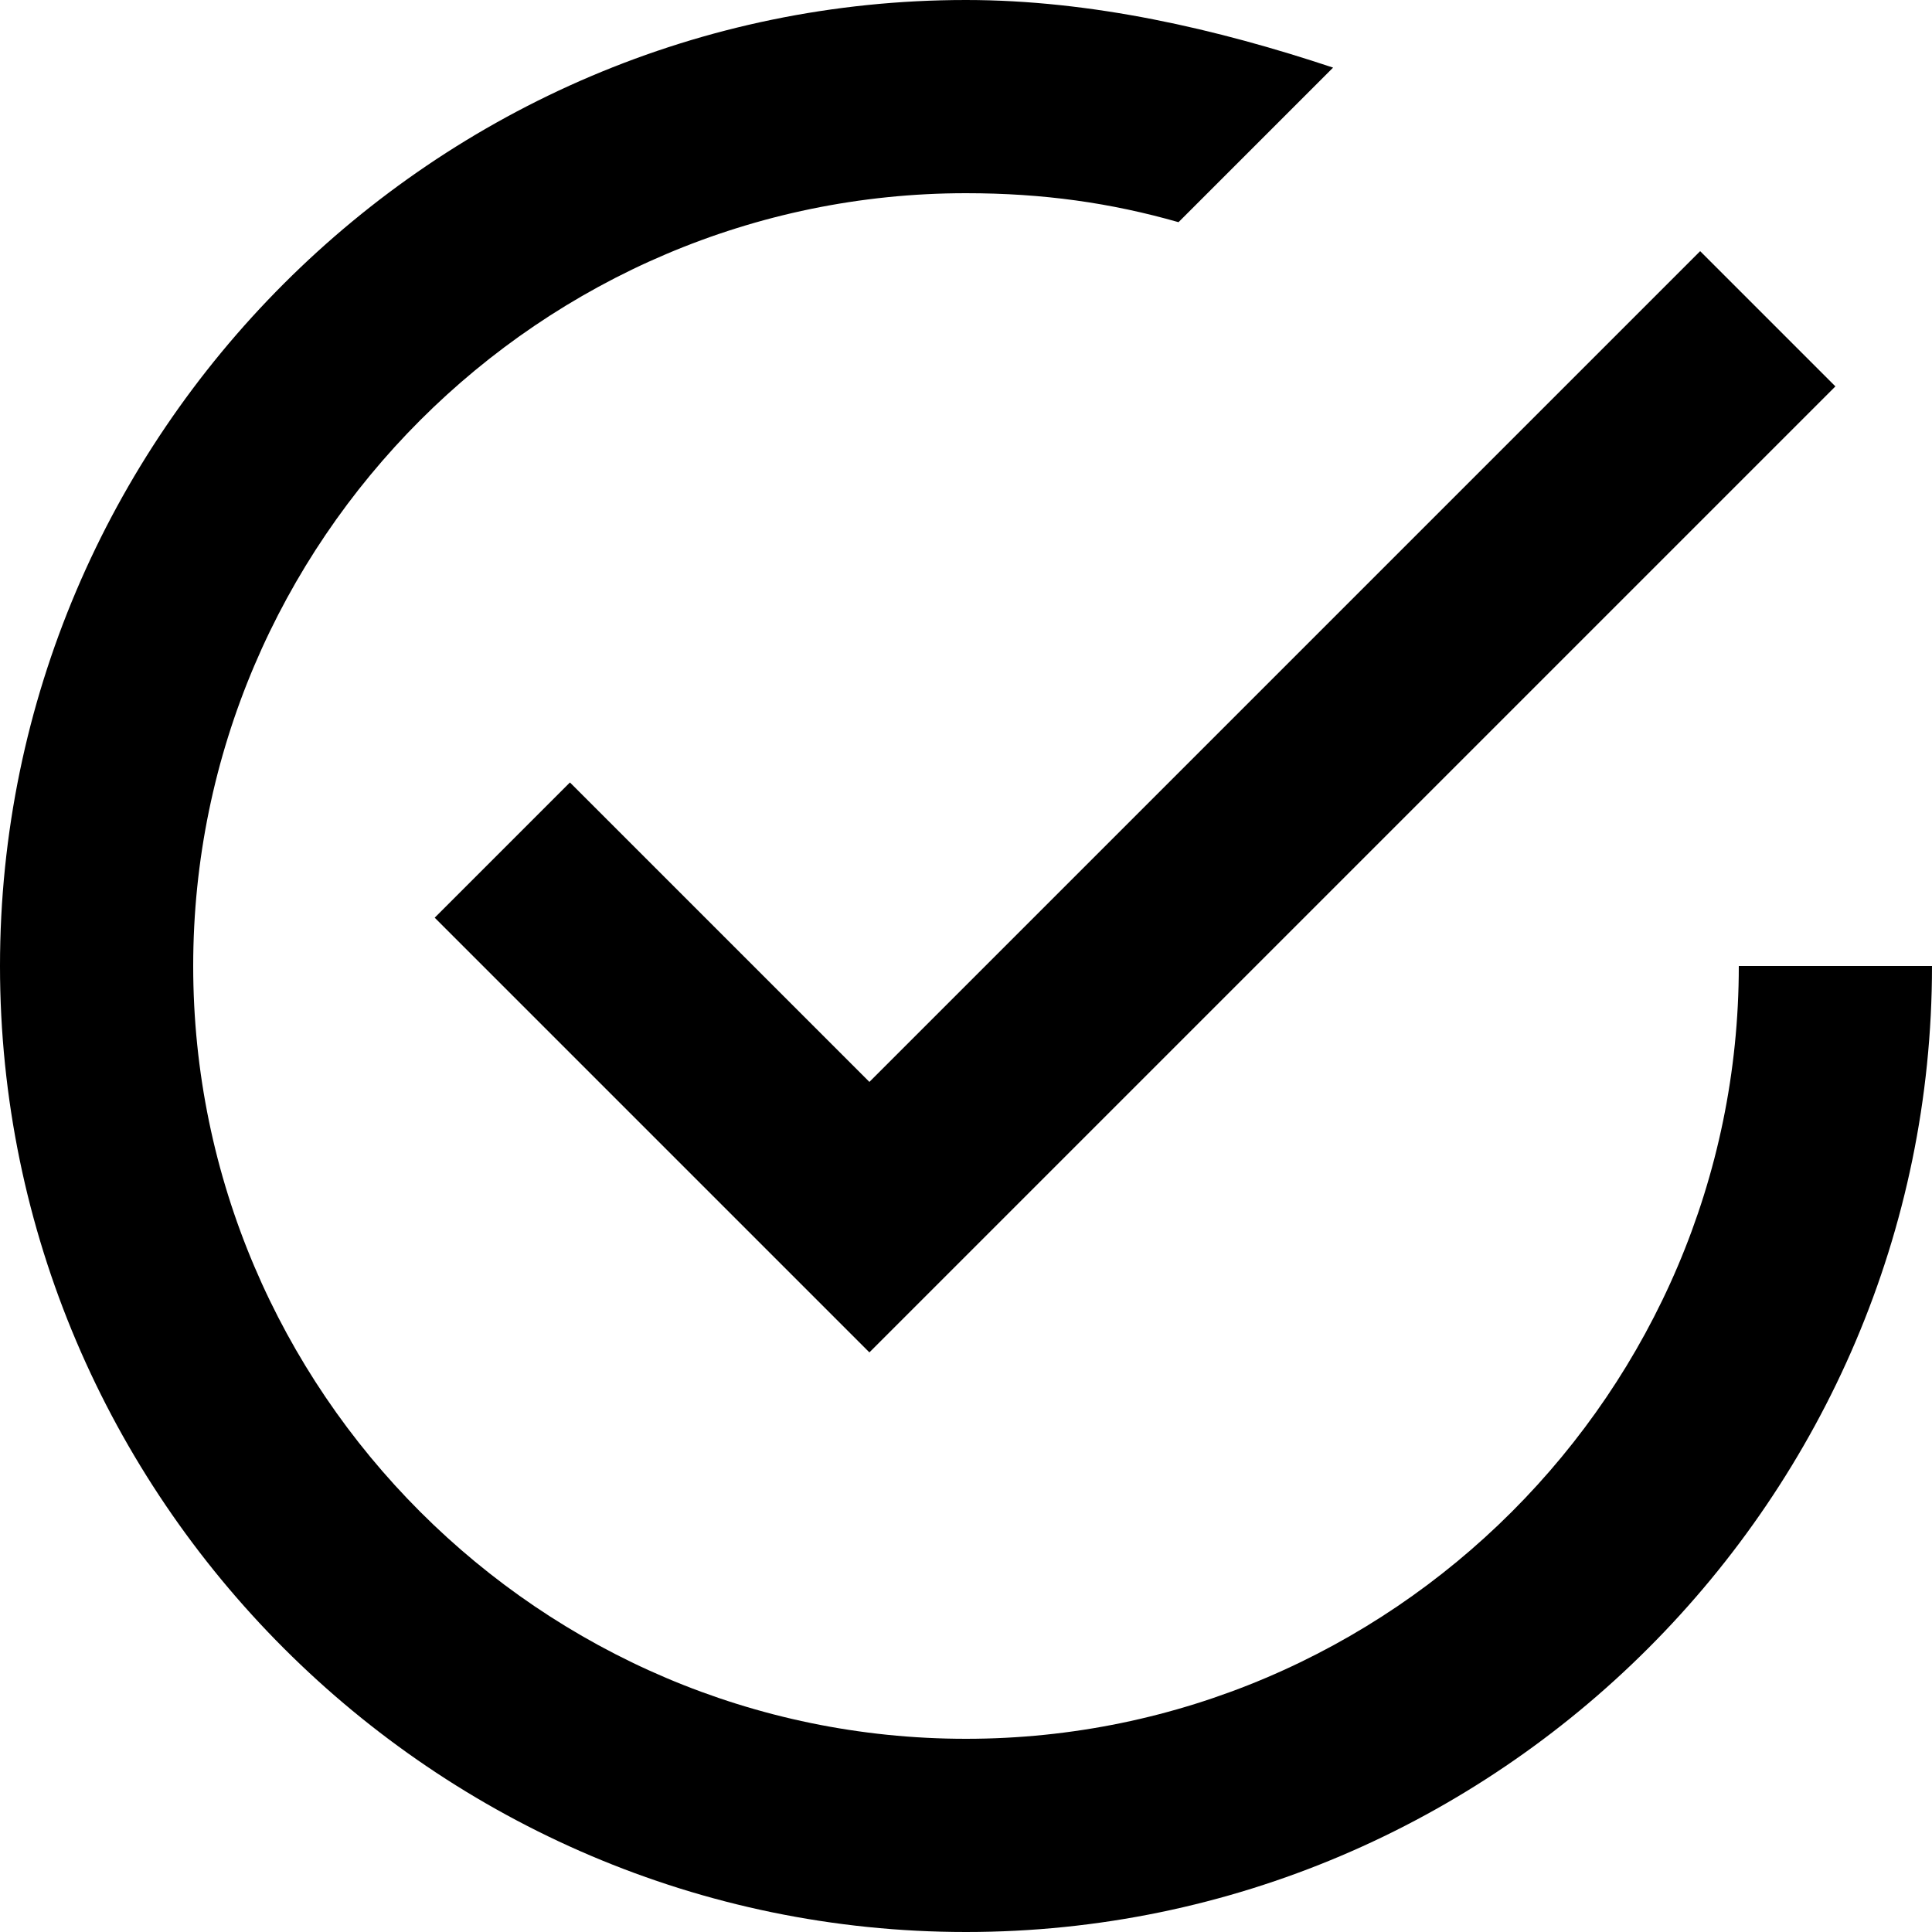
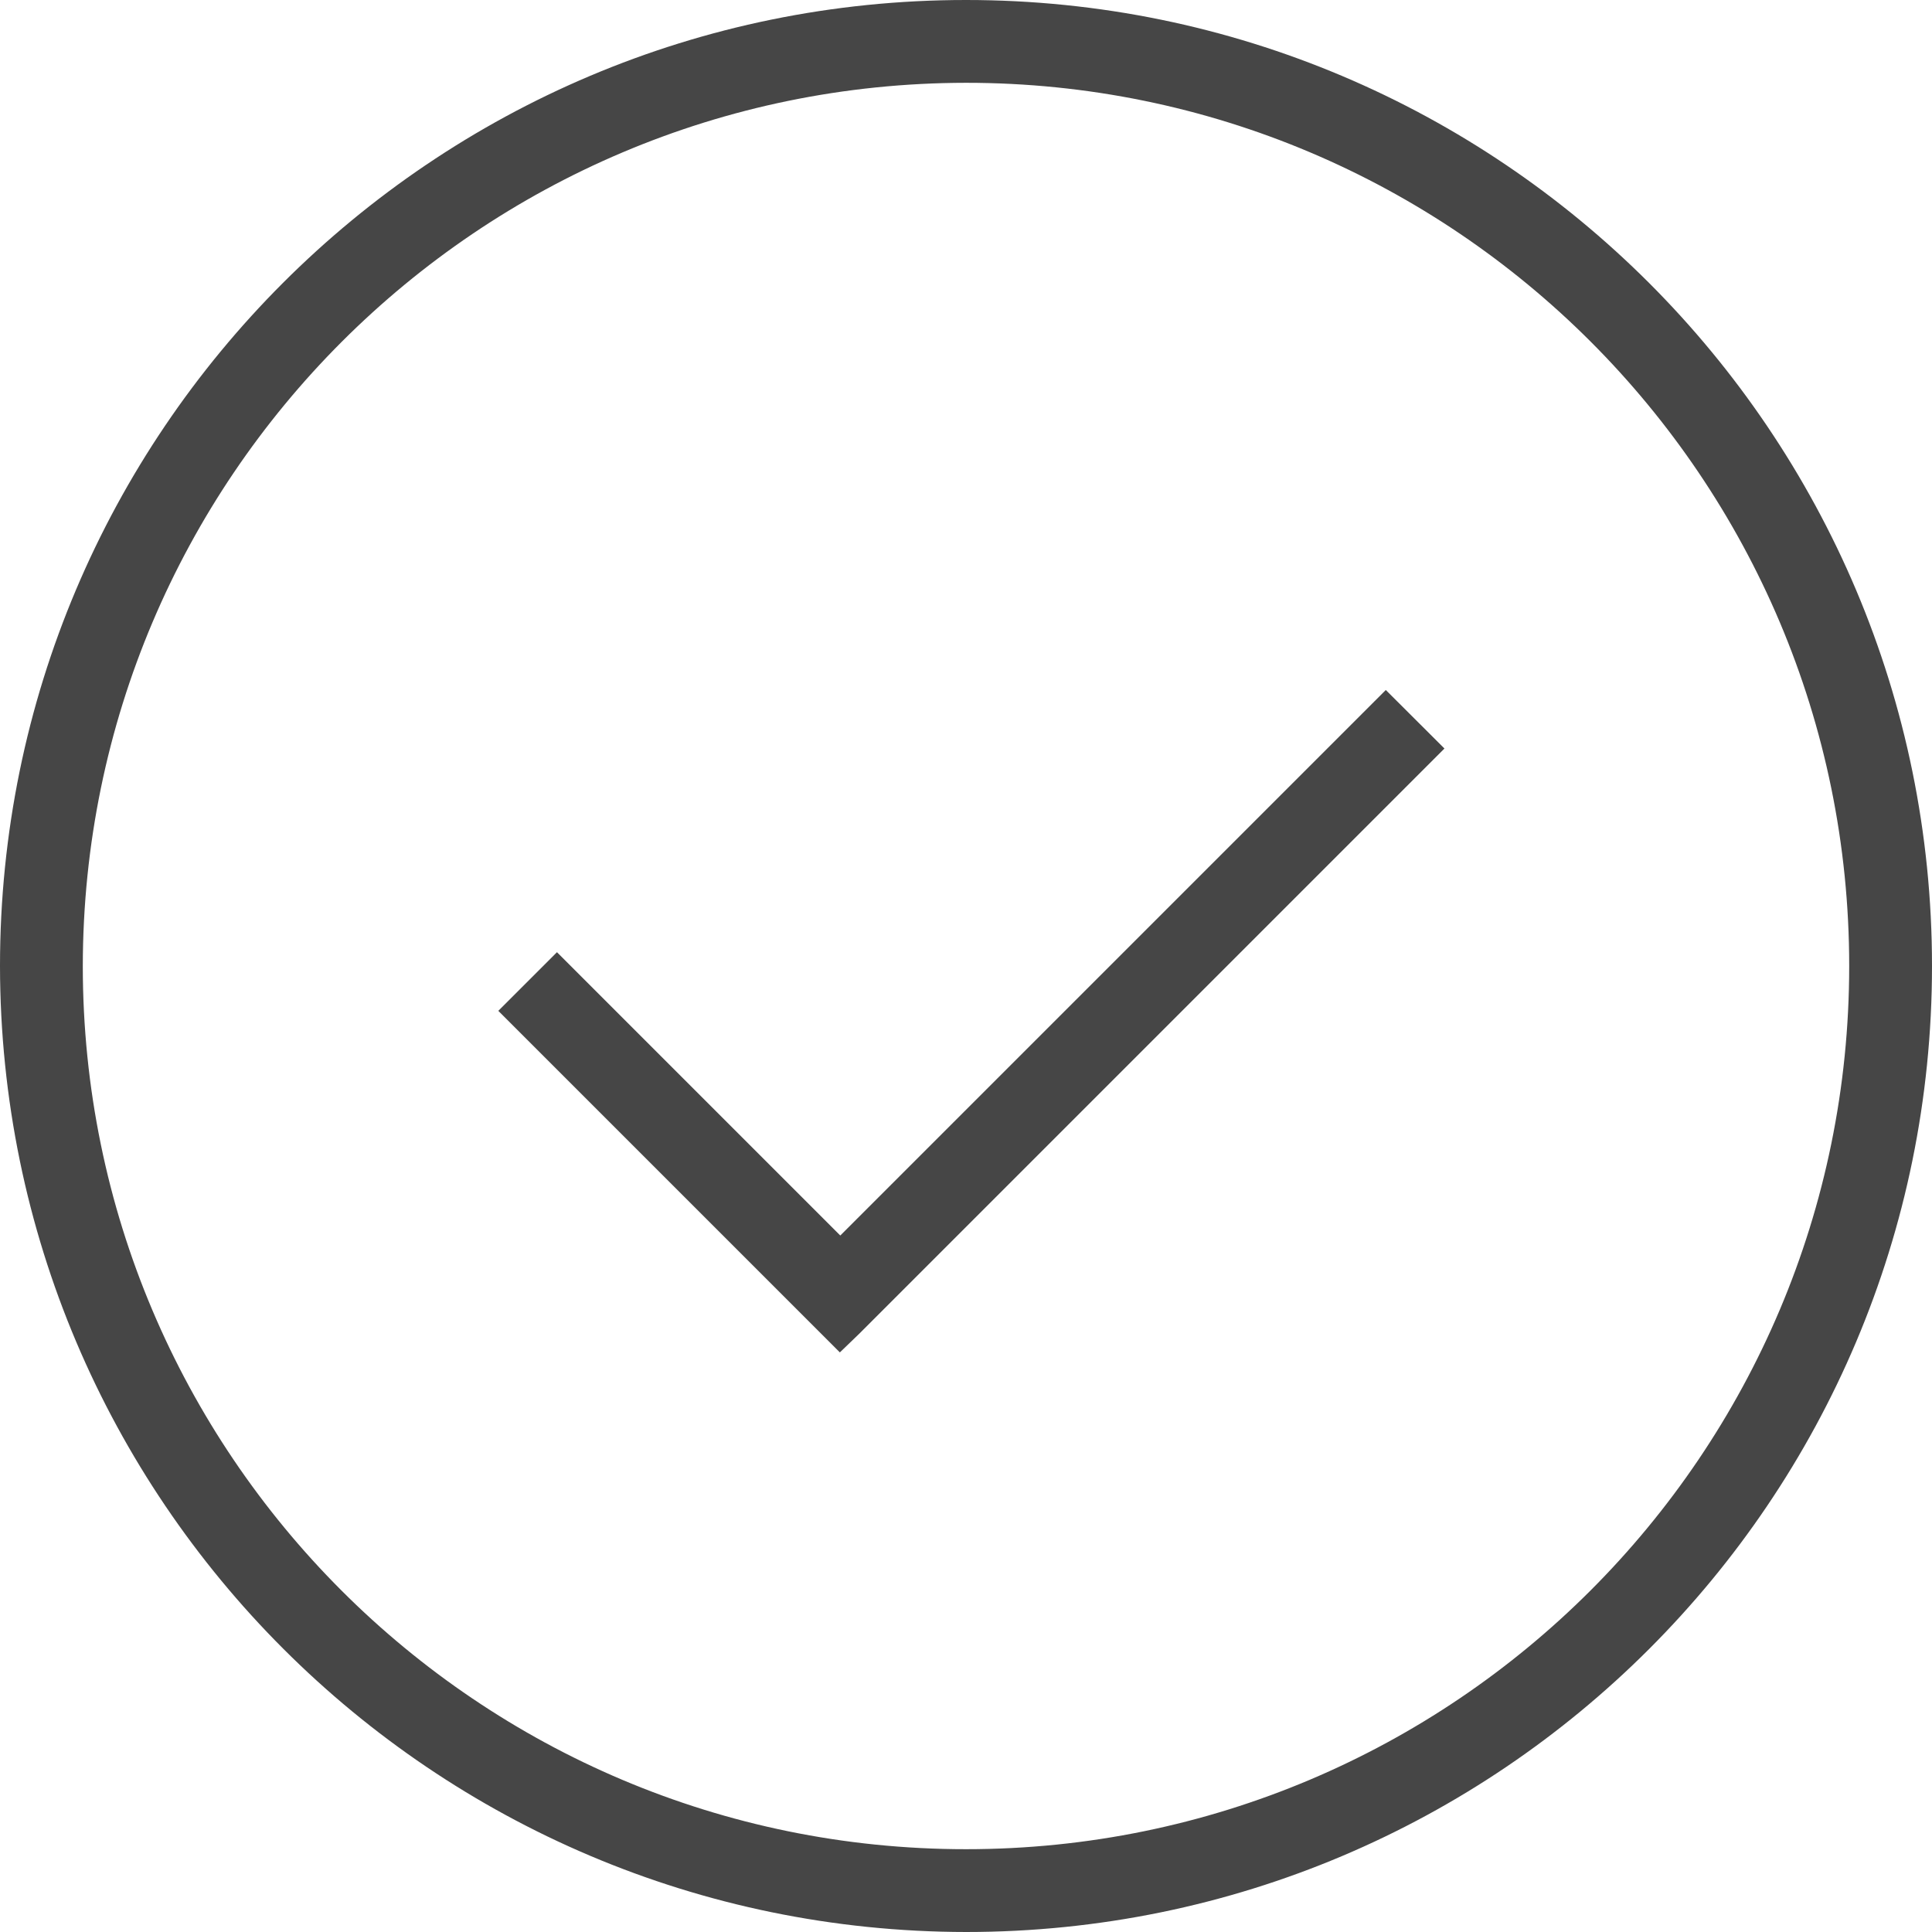
- <svg xmlns="http://www.w3.org/2000/svg" version="1.1" class="icon" id="tick-circle-icon" x="0px" y="0px" width="14px" height="14px" viewBox="0 0 510 510" xml:space="preserve">
-   <g>
-     <g>
-       <path class="path fill primary" d="M150.45,206.55l-35.7,35.7L229.5,357l255-255l-35.7-35.7L229.5,285.6L150.45,206.55z M459,255c0,112.2-91.8,204-204,204     S51,367.2,51,255S142.8,51,255,51c20.4,0,38.25,2.55,56.1,7.65l40.801-40.8C321.3,7.65,288.15,0,255,0C114.75,0,0,114.75,0,255     s114.75,255,255,255s255-114.75,255-255H459z" />
-     </g>
-   </g>
+ <svg xmlns="http://www.w3.org/2000/svg" id="tick-circle-icon" class="icon" width="14" height="14" viewBox="0 0 14 14">
+   <path id="checked-circle-outline" class="path fill primary" d="M0,7a7,7,0,1,1,7,7A7.008,7.008,0,0,1,0,7ZM.6,7A6.4,6.4,0,1,0,7,.6,6.407,6.407,0,0,0,.6,7Zm3.011.325L4.036,6.9,6.089,8.953,10.042,5l.425.424L6.224,9.667l0,0L6.086,9.8Z" fill="#464646" />
</svg>
